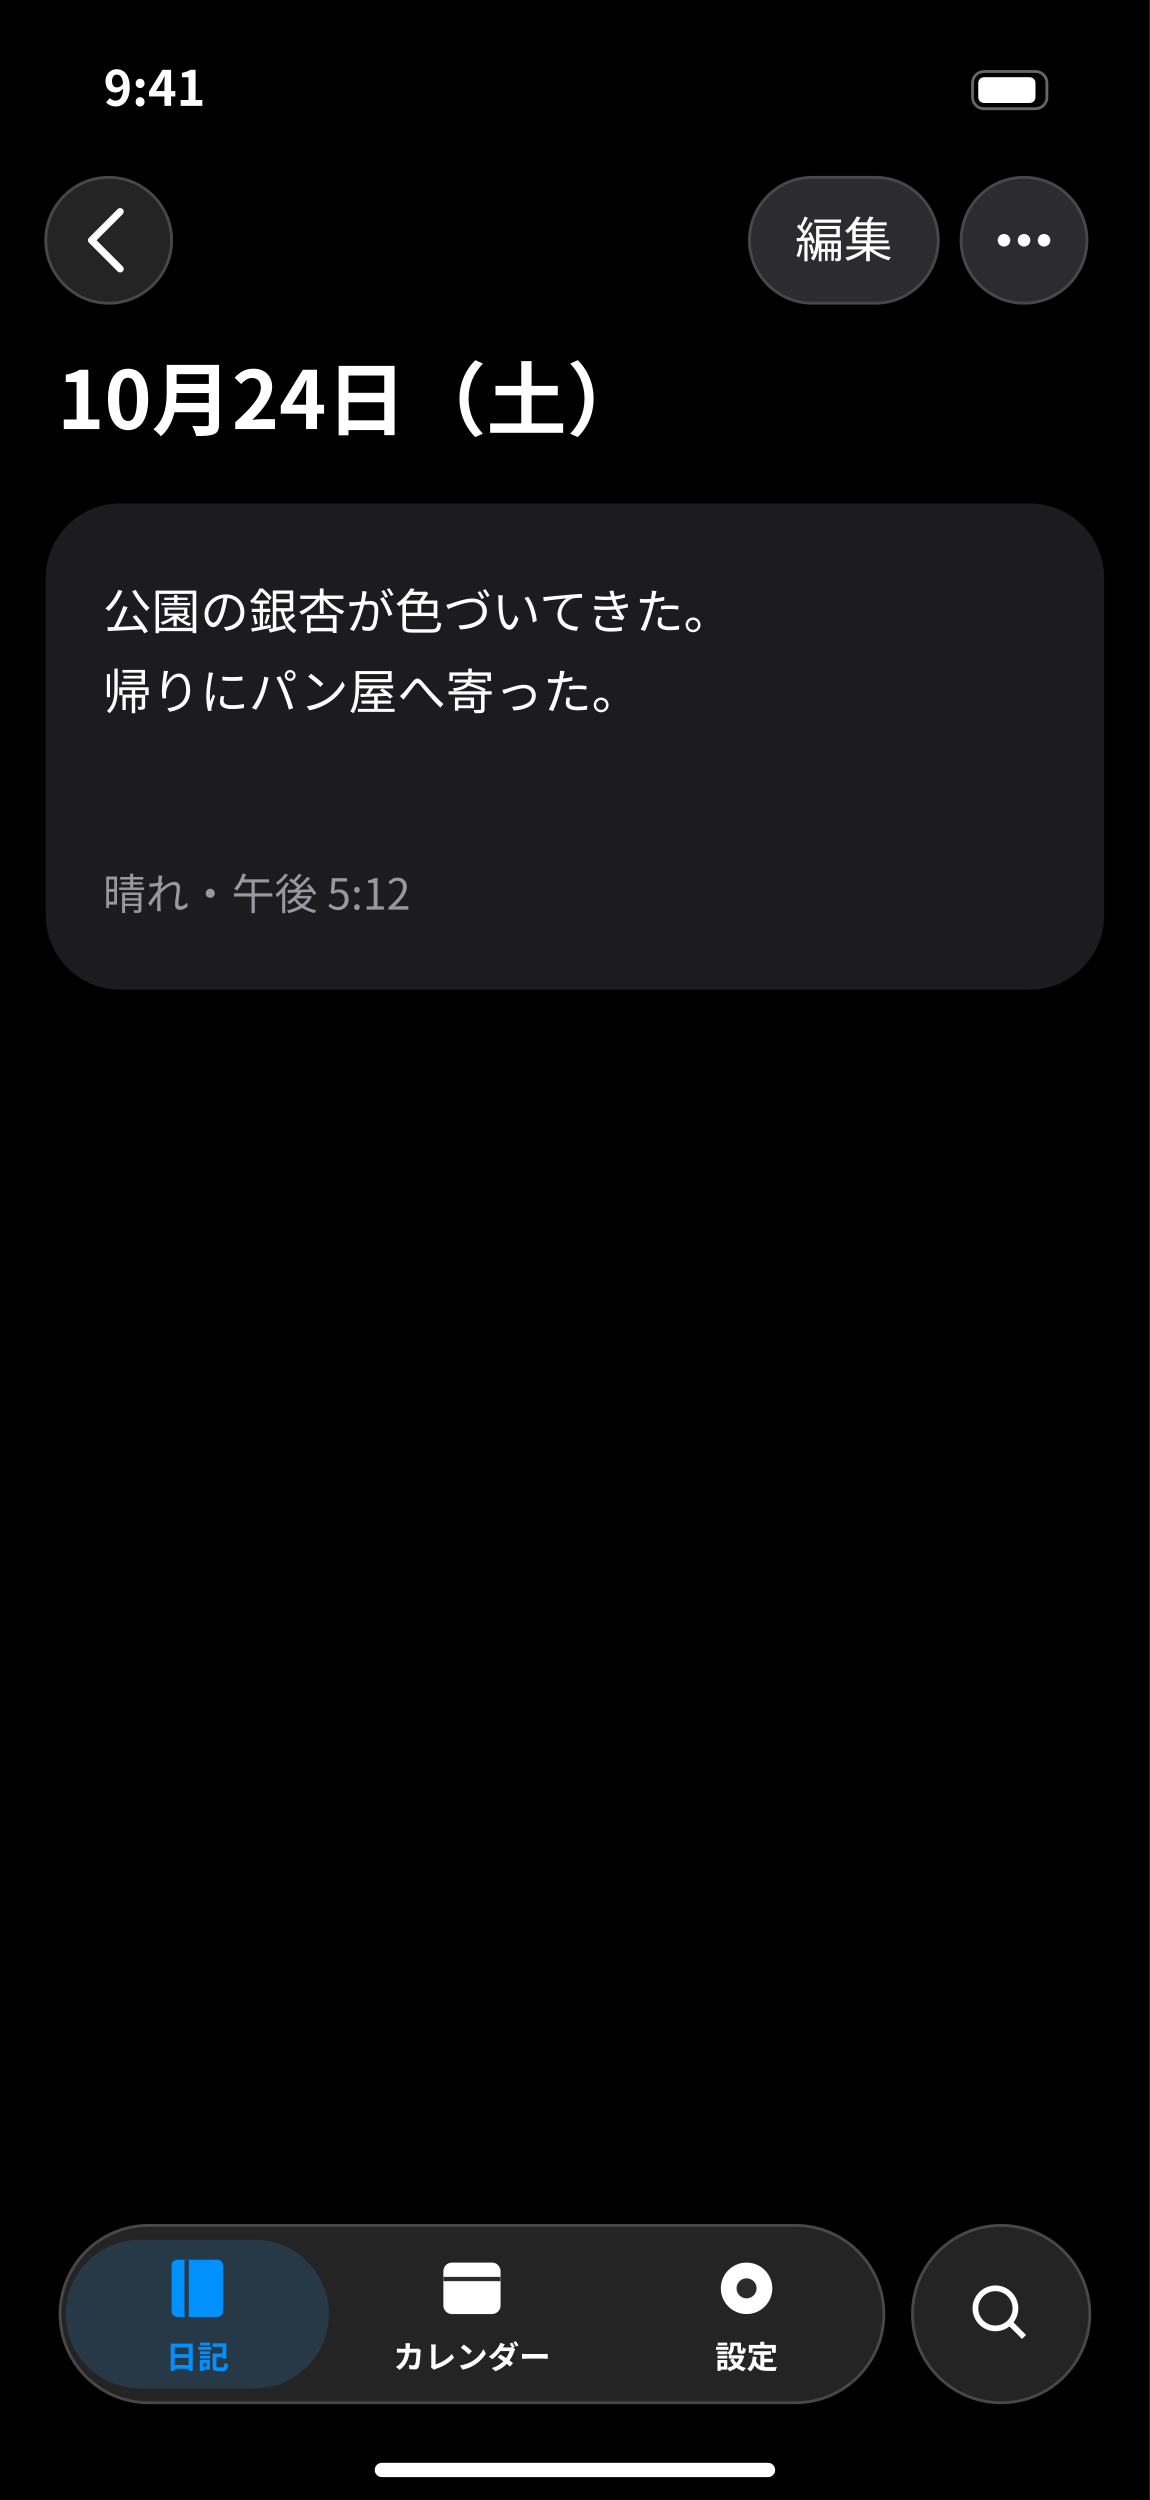
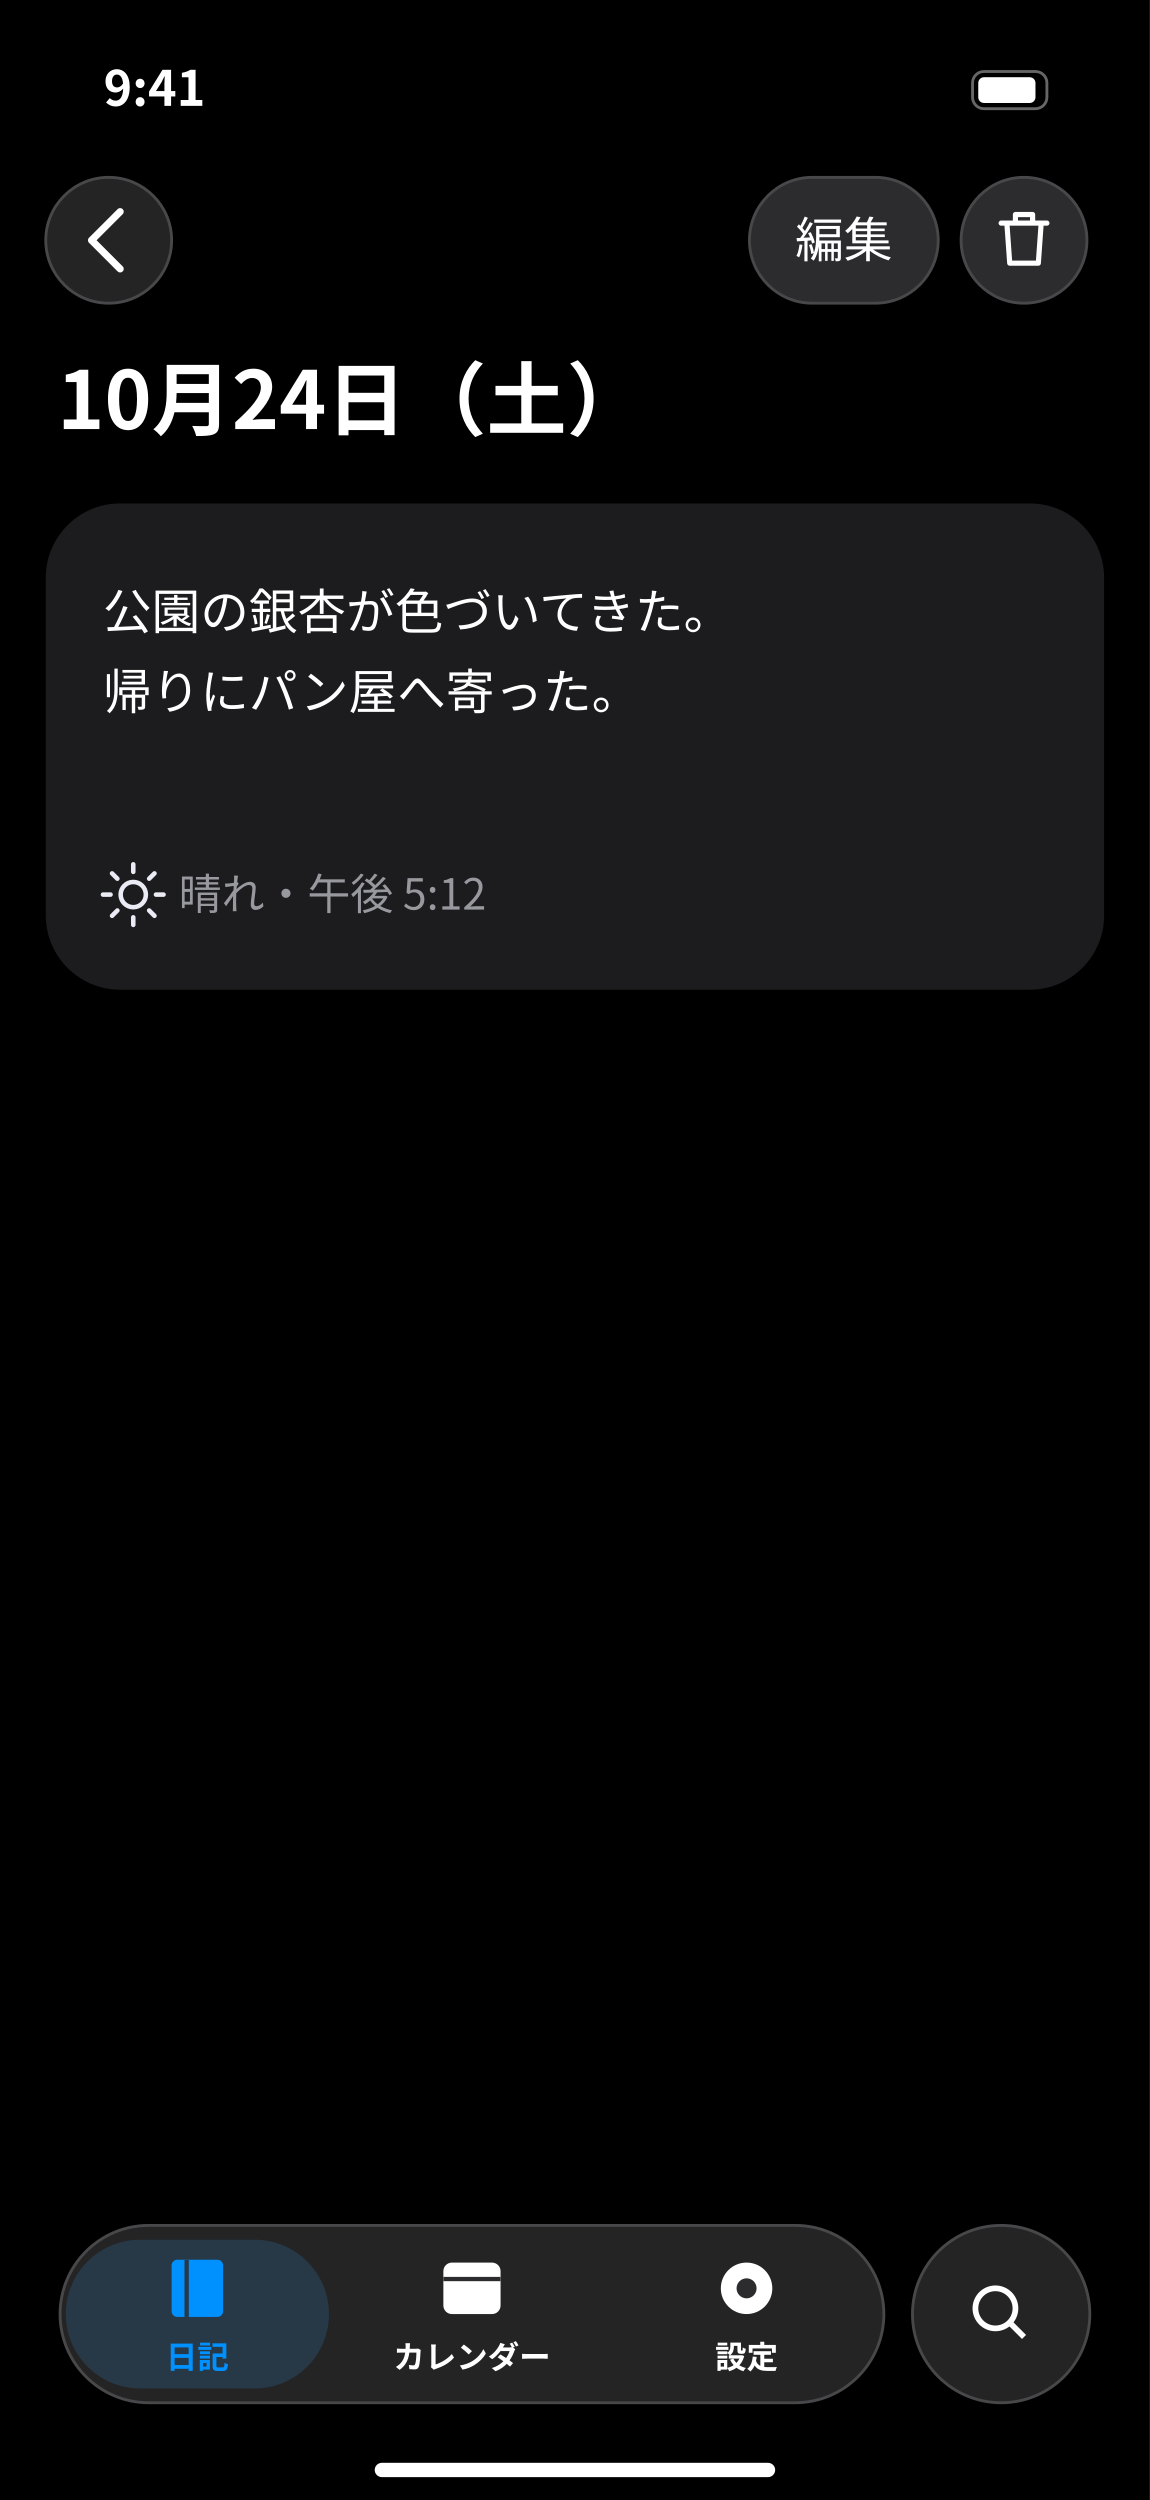
<svg xmlns="http://www.w3.org/2000/svg" width="402" height="874" viewBox="0 0 402 874" data-bg="#000000">
  <rect width="100%" height="100%" fill="#000000" />
  <text x="54" y="37" font-family="-apple-system, 'SF Pro Text', 'Hiragino Sans', 'Noto Sans JP', 'Noto Sans CJK JP', sans-serif" font-size="17" font-weight="600" fill="#FFFFFF" text-anchor="middle">9:41</text>
  <rect x="340" y="25" width="26" height="13" rx="4" fill="none" stroke="#FFFFFF" stroke-opacity="0.4" />
  <rect x="342" y="27" width="20" height="9" rx="2" fill="#FFFFFF" />
  <circle cx="38" cy="84" r="22" fill="#2C2C2E" fill-opacity="0.82" stroke="#48484A" />
  <path d="M42 74l-10 10 10 10" fill="none" stroke="#FFFFFF" stroke-width="2.5" stroke-linecap="round" stroke-linejoin="round" />
  <rect x="262" y="62" width="66" height="44" rx="22" fill="#2C2C2E" stroke="#48484A" />
  <text x="295.0" y="90" font-family="-apple-system, 'SF Pro Text', 'Hiragino Sans', 'Noto Sans JP', 'Noto Sans CJK JP', sans-serif" font-size="17" font-weight="400" fill="#FFFFFF" text-anchor="middle" data-bg="#2C2C2E">編集</text>
-   <circle cx="358" cy="84" r="22" fill="#2C2C2E" stroke="#48484A" />
-   <circle cx="351" cy="84" r="2.2" fill="#FFFFFF" />
-   <circle cx="358" cy="84" r="2.2" fill="#FFFFFF" />
-   <circle cx="365" cy="84" r="2.2" fill="#FFFFFF" />
+   <g aria-label="削除">
+     <circle cx="358" cy="84" r="22" fill="#2C2C2E" stroke="#48484A" />
+     <g fill="none" stroke="#FFFFFF" stroke-width="1.8" stroke-linecap="round" stroke-linejoin="round">
+       <path d="M350 78h16M355 78v-3h6v3M352 78l1 14h10l1-14" />
+     </g>
+   </g>
  <text x="20" y="150" font-family="-apple-system, 'SF Pro Text', 'Hiragino Sans', 'Noto Sans JP', 'Noto Sans CJK JP', sans-serif" font-size="28" font-weight="700" fill="#FFFFFF" text-anchor="start">10月24日（土）</text>
  <rect x="16" y="176" width="370" height="170" rx="26" fill="#1C1C1E" />
  <text x="36" y="220" font-family="-apple-system, 'SF Pro Text', 'Hiragino Sans', 'Noto Sans JP', 'Noto Sans CJK JP', sans-serif" font-size="17" font-weight="400" fill="#FFFFFF" text-anchor="start" data-bg="#1C1C1E">公園の銀杏が色づいてきた。</text>
  <text x="36" y="248" font-family="-apple-system, 'SF Pro Text', 'Hiragino Sans', 'Noto Sans JP', 'Noto Sans CJK JP', sans-serif" font-size="17" font-weight="400" fill="#FFFFFF" text-anchor="start" data-bg="#1C1C1E">帰りにパン屋へ寄った。</text>
-   <text x="36" y="318" font-family="-apple-system, 'SF Pro Text', 'Hiragino Sans', 'Noto Sans JP', 'Noto Sans CJK JP', sans-serif" font-size="15" font-weight="400" fill="#EBEBF5" text-anchor="start" opacity="0.6" data-bg="#1C1C1E">晴れ・午後 5:12</text>
+   <g transform="translate(46.58824 312.75) scale(0.8823529)">
+     <g stroke="#EBEBF5" stroke-width="1.8" fill="none" stroke-linecap="round">
+       <circle cx="0" cy="0" r="5" fill="none" />
+       <path d="M9.0 0.0l3.0 0.0" />
+       <path d="M-9.0 0.0l-3.0 0.0" />
+       <path d="M0.0 9.0l0.0 3.0" />
+       <path d="M0.0 -9.0l0.0 -3.0" />
+       <path d="M6.3 6.3l2.1 2.1" />
+       <path d="M-6.3 6.3l-2.1 2.1" />
+       <path d="M6.3 -6.3l2.1 -2.1" />
+       <path d="M-6.3 -6.3l-2.1 -2.1" />
+     </g>
+   </g>
+   <text x="62.471" y="318" font-family="-apple-system, 'SF Pro Text', 'Hiragino Sans', 'Noto Sans JP', 'Noto Sans CJK JP', sans-serif" font-size="15" font-weight="400" fill="#EBEBF5" text-anchor="start" opacity="0.6" data-bg="#1C1C1E">晴れ・午後 5:12</text>
  <rect x="21.0" y="778" width="288" height="62" rx="31" fill="#2C2C2E" fill-opacity="0.82" stroke="#48484A" />
  <rect x="23.0" y="783" width="92" height="52" rx="26" fill="#273847" />
  <rect x="60.0" y="790" width="18" height="20" rx="2" fill="#0091FF" />
  <rect x="64.5" y="790" width="1.5" height="20" fill="#273847" />
  <text x="69.0" y="828" font-family="-apple-system, 'SF Pro Text', 'Hiragino Sans', 'Noto Sans JP', 'Noto Sans CJK JP', sans-serif" font-size="11" font-weight="600" fill="#0091FF" text-anchor="middle" data-bg="#273847">日記</text>
  <rect x="155.0" y="791" width="20" height="18" rx="3" fill="#FFFFFF" />
  <rect x="155.0" y="796" width="20" height="1.5" fill="#2C2C2E" />
  <text x="165.0" y="828" font-family="-apple-system, 'SF Pro Text', 'Hiragino Sans', 'Noto Sans JP', 'Noto Sans CJK JP', sans-serif" font-size="11" font-weight="600" fill="#FFFFFF" text-anchor="middle" data-bg="#2C2C2E">カレンダー</text>
  <circle cx="261.0" cy="800" r="9" fill="#FFFFFF" />
  <circle cx="261.0" cy="800" r="3.5" fill="#2C2C2E" />
  <text x="261.0" y="828" font-family="-apple-system, 'SF Pro Text', 'Hiragino Sans', 'Noto Sans JP', 'Noto Sans CJK JP', sans-serif" font-size="11" font-weight="600" fill="#FFFFFF" text-anchor="middle" data-bg="#2C2C2E">設定</text>
  <circle cx="350.0" cy="809.0" r="31.0" fill="#2C2C2E" fill-opacity="0.82" stroke="#48484A" />
  <g fill="none" stroke="#FFFFFF" stroke-width="2">
    <circle cx="348.0" cy="807.0" r="7" />
    <path d="M353.0 812.0l5 5" />
  </g>
  <rect x="131.0" y="861" width="140" height="5" rx="2.5" fill="#FFFFFF" />
</svg>
